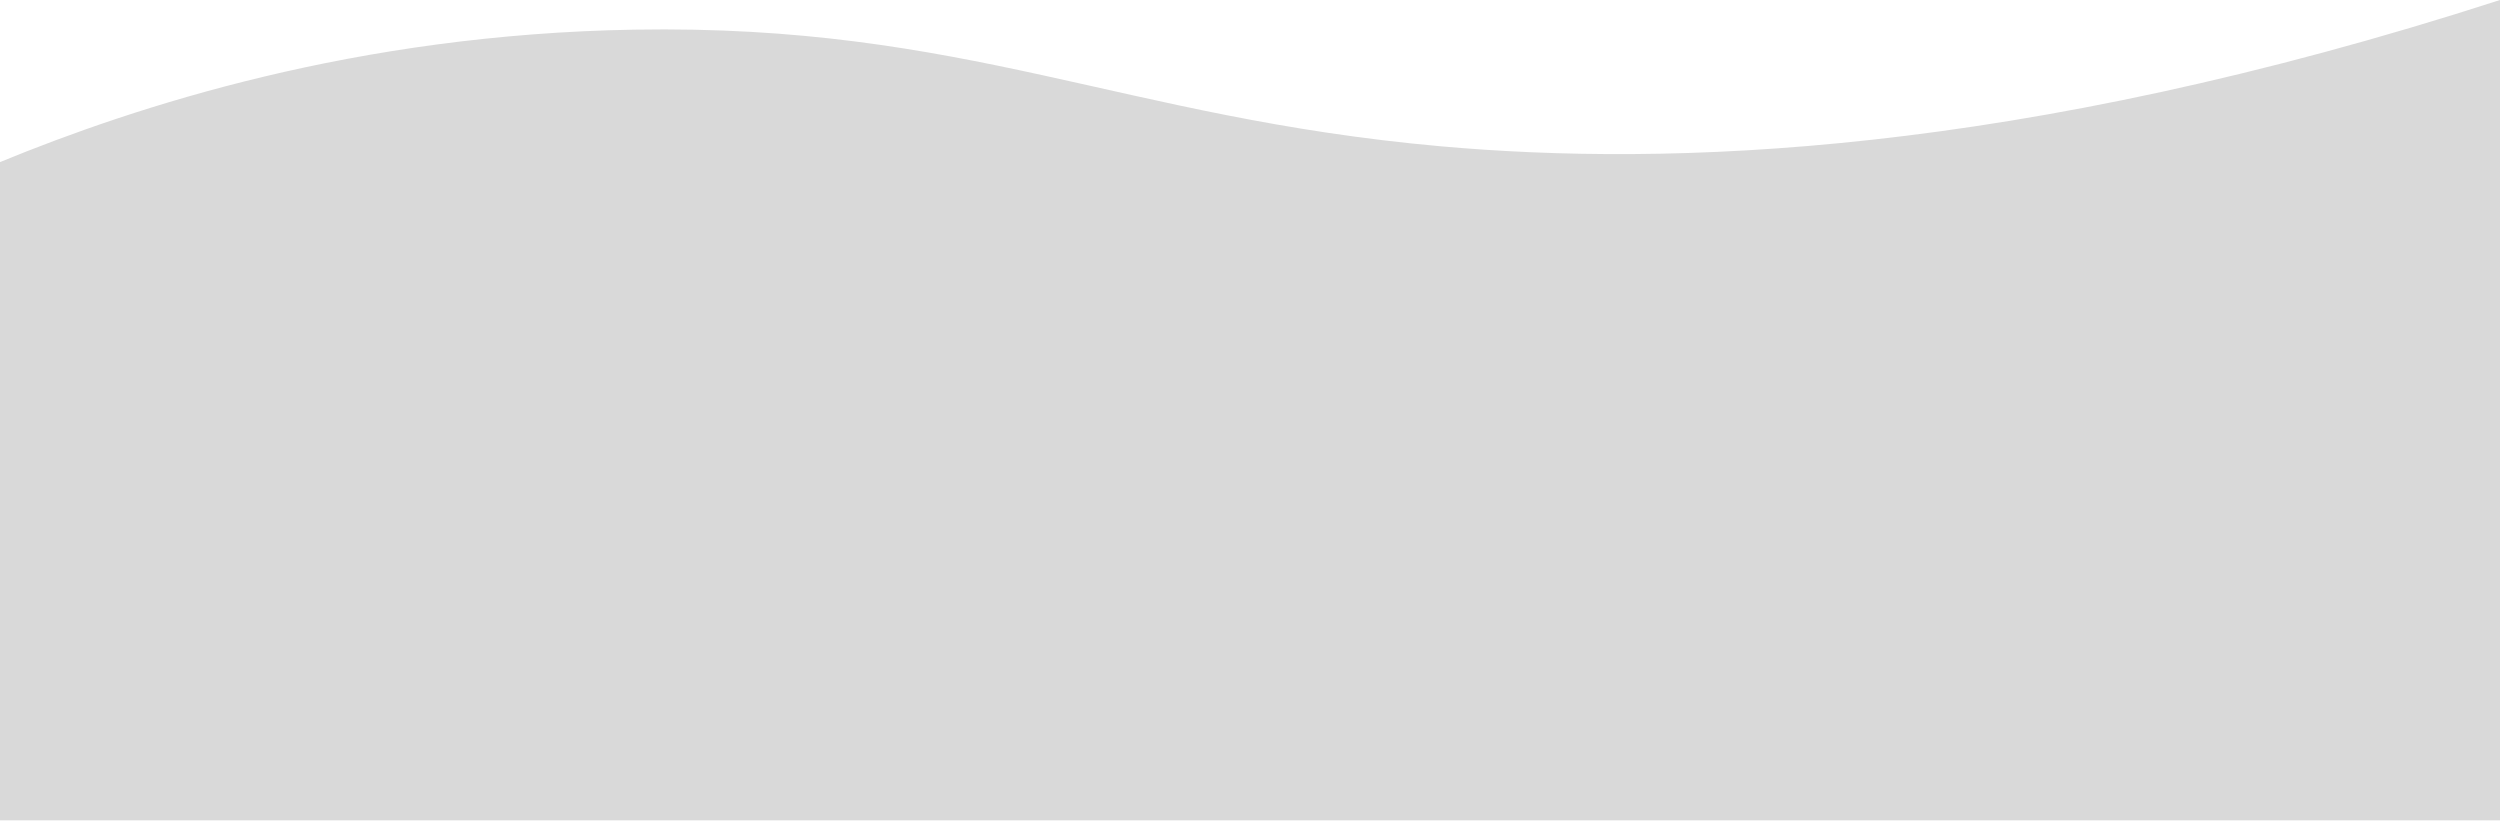
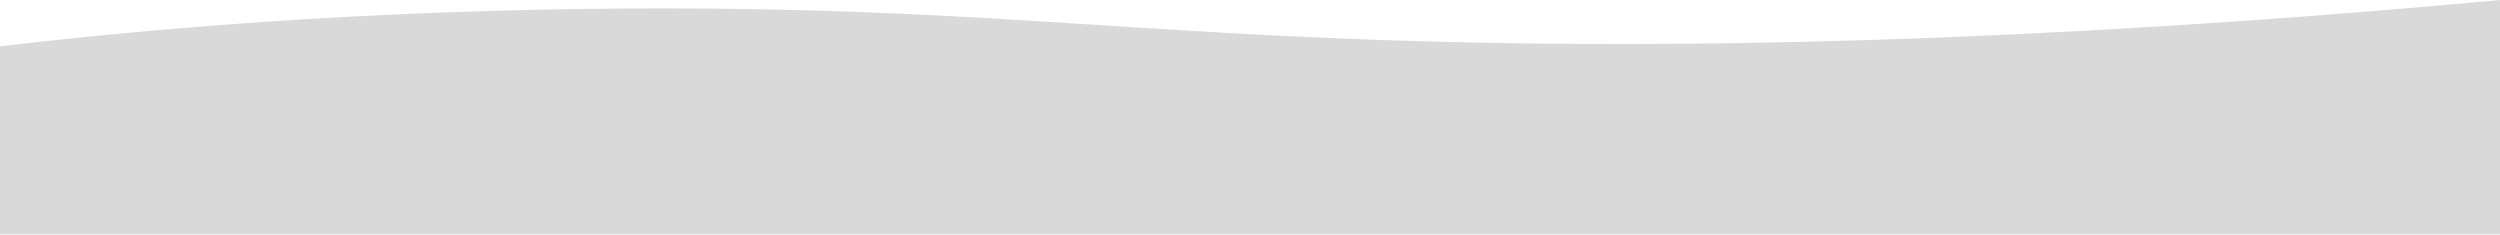
- <svg xmlns="http://www.w3.org/2000/svg" width="320" height="105" viewBox="0 0 320 105" fill="none">
-   <path d="M0 20.747C17.476 13.572 45.591 4.402 81.172 3.795C123.586 3.072 143.68 15.077 184.384 18.723C213.348 21.316 257.734 20.122 320 0V105H0V20.747Z" fill="#D9D9D9" />
+ <svg xmlns="http://www.w3.org/2000/svg" width="320" height="30" viewBox="0 0 320 30" fill="none">
+   <path d="M0 5.928C17.476 3.878 45.591 1.258 81.172 1.084C123.586 0.878 143.68 4.308 184.384 5.349C213.348 6.09 257.734 5.749 320 0V30H0V5.928Z" fill="#D9D9D9" />
</svg>
